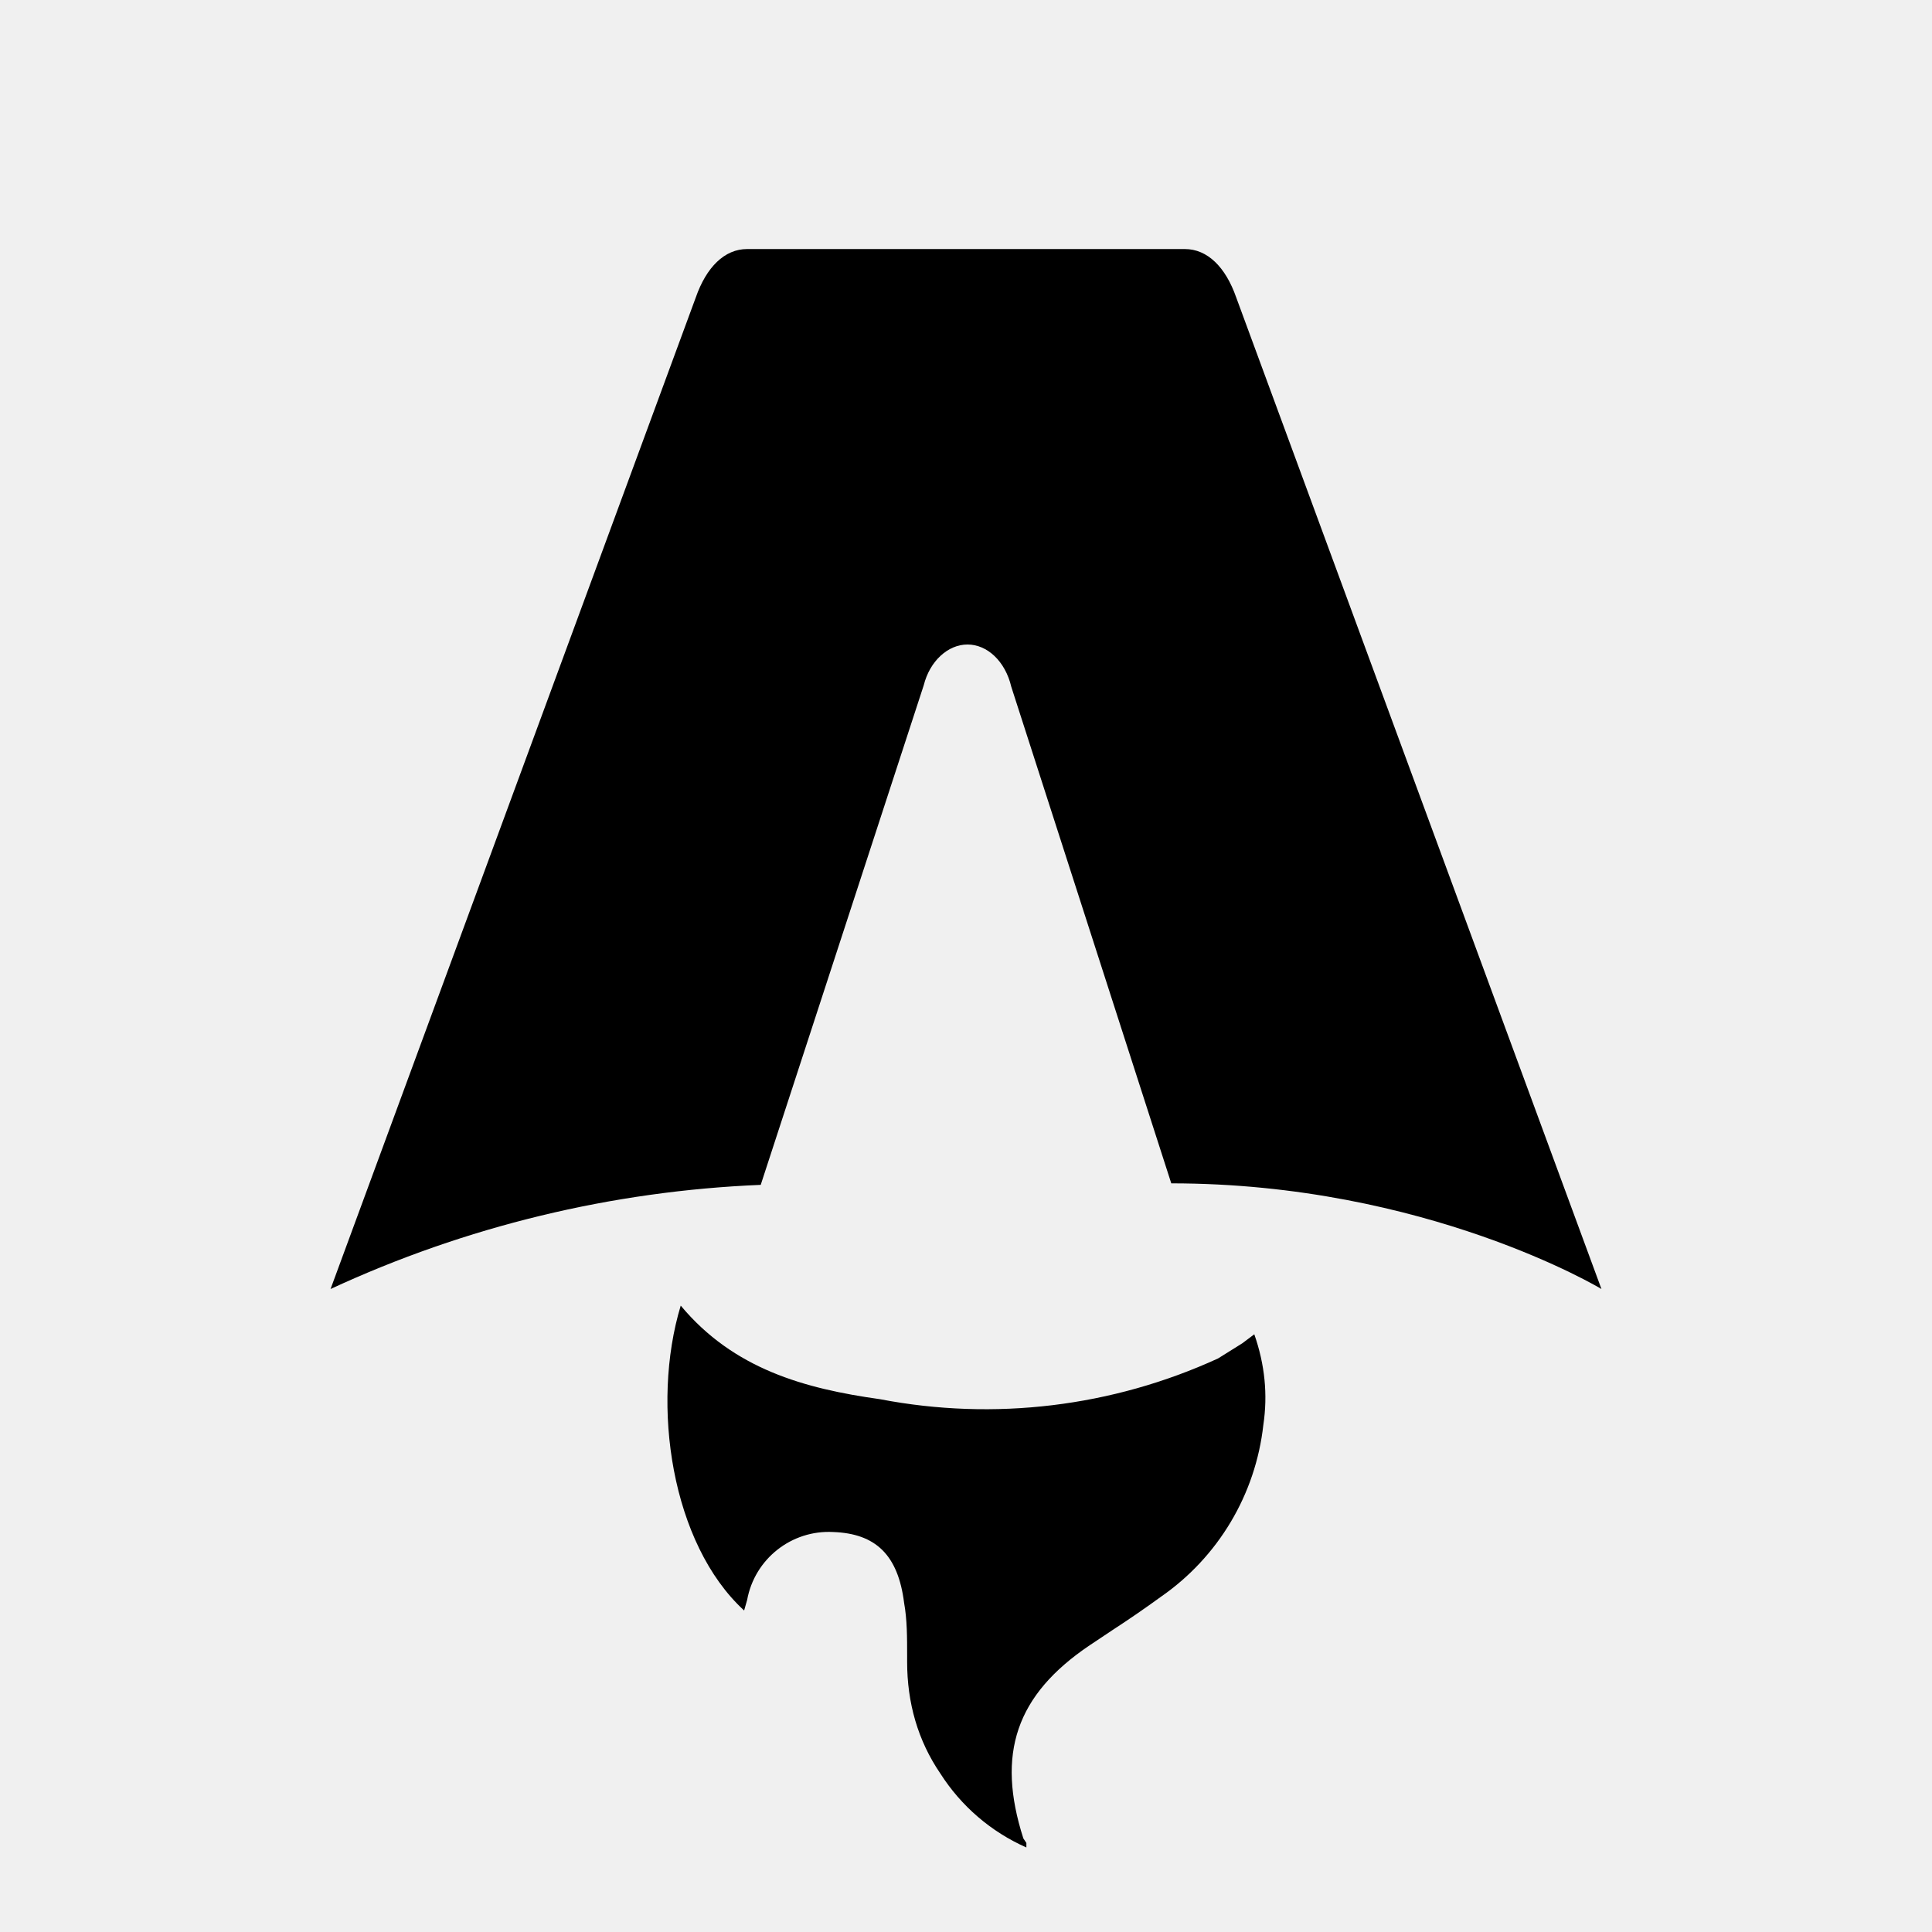
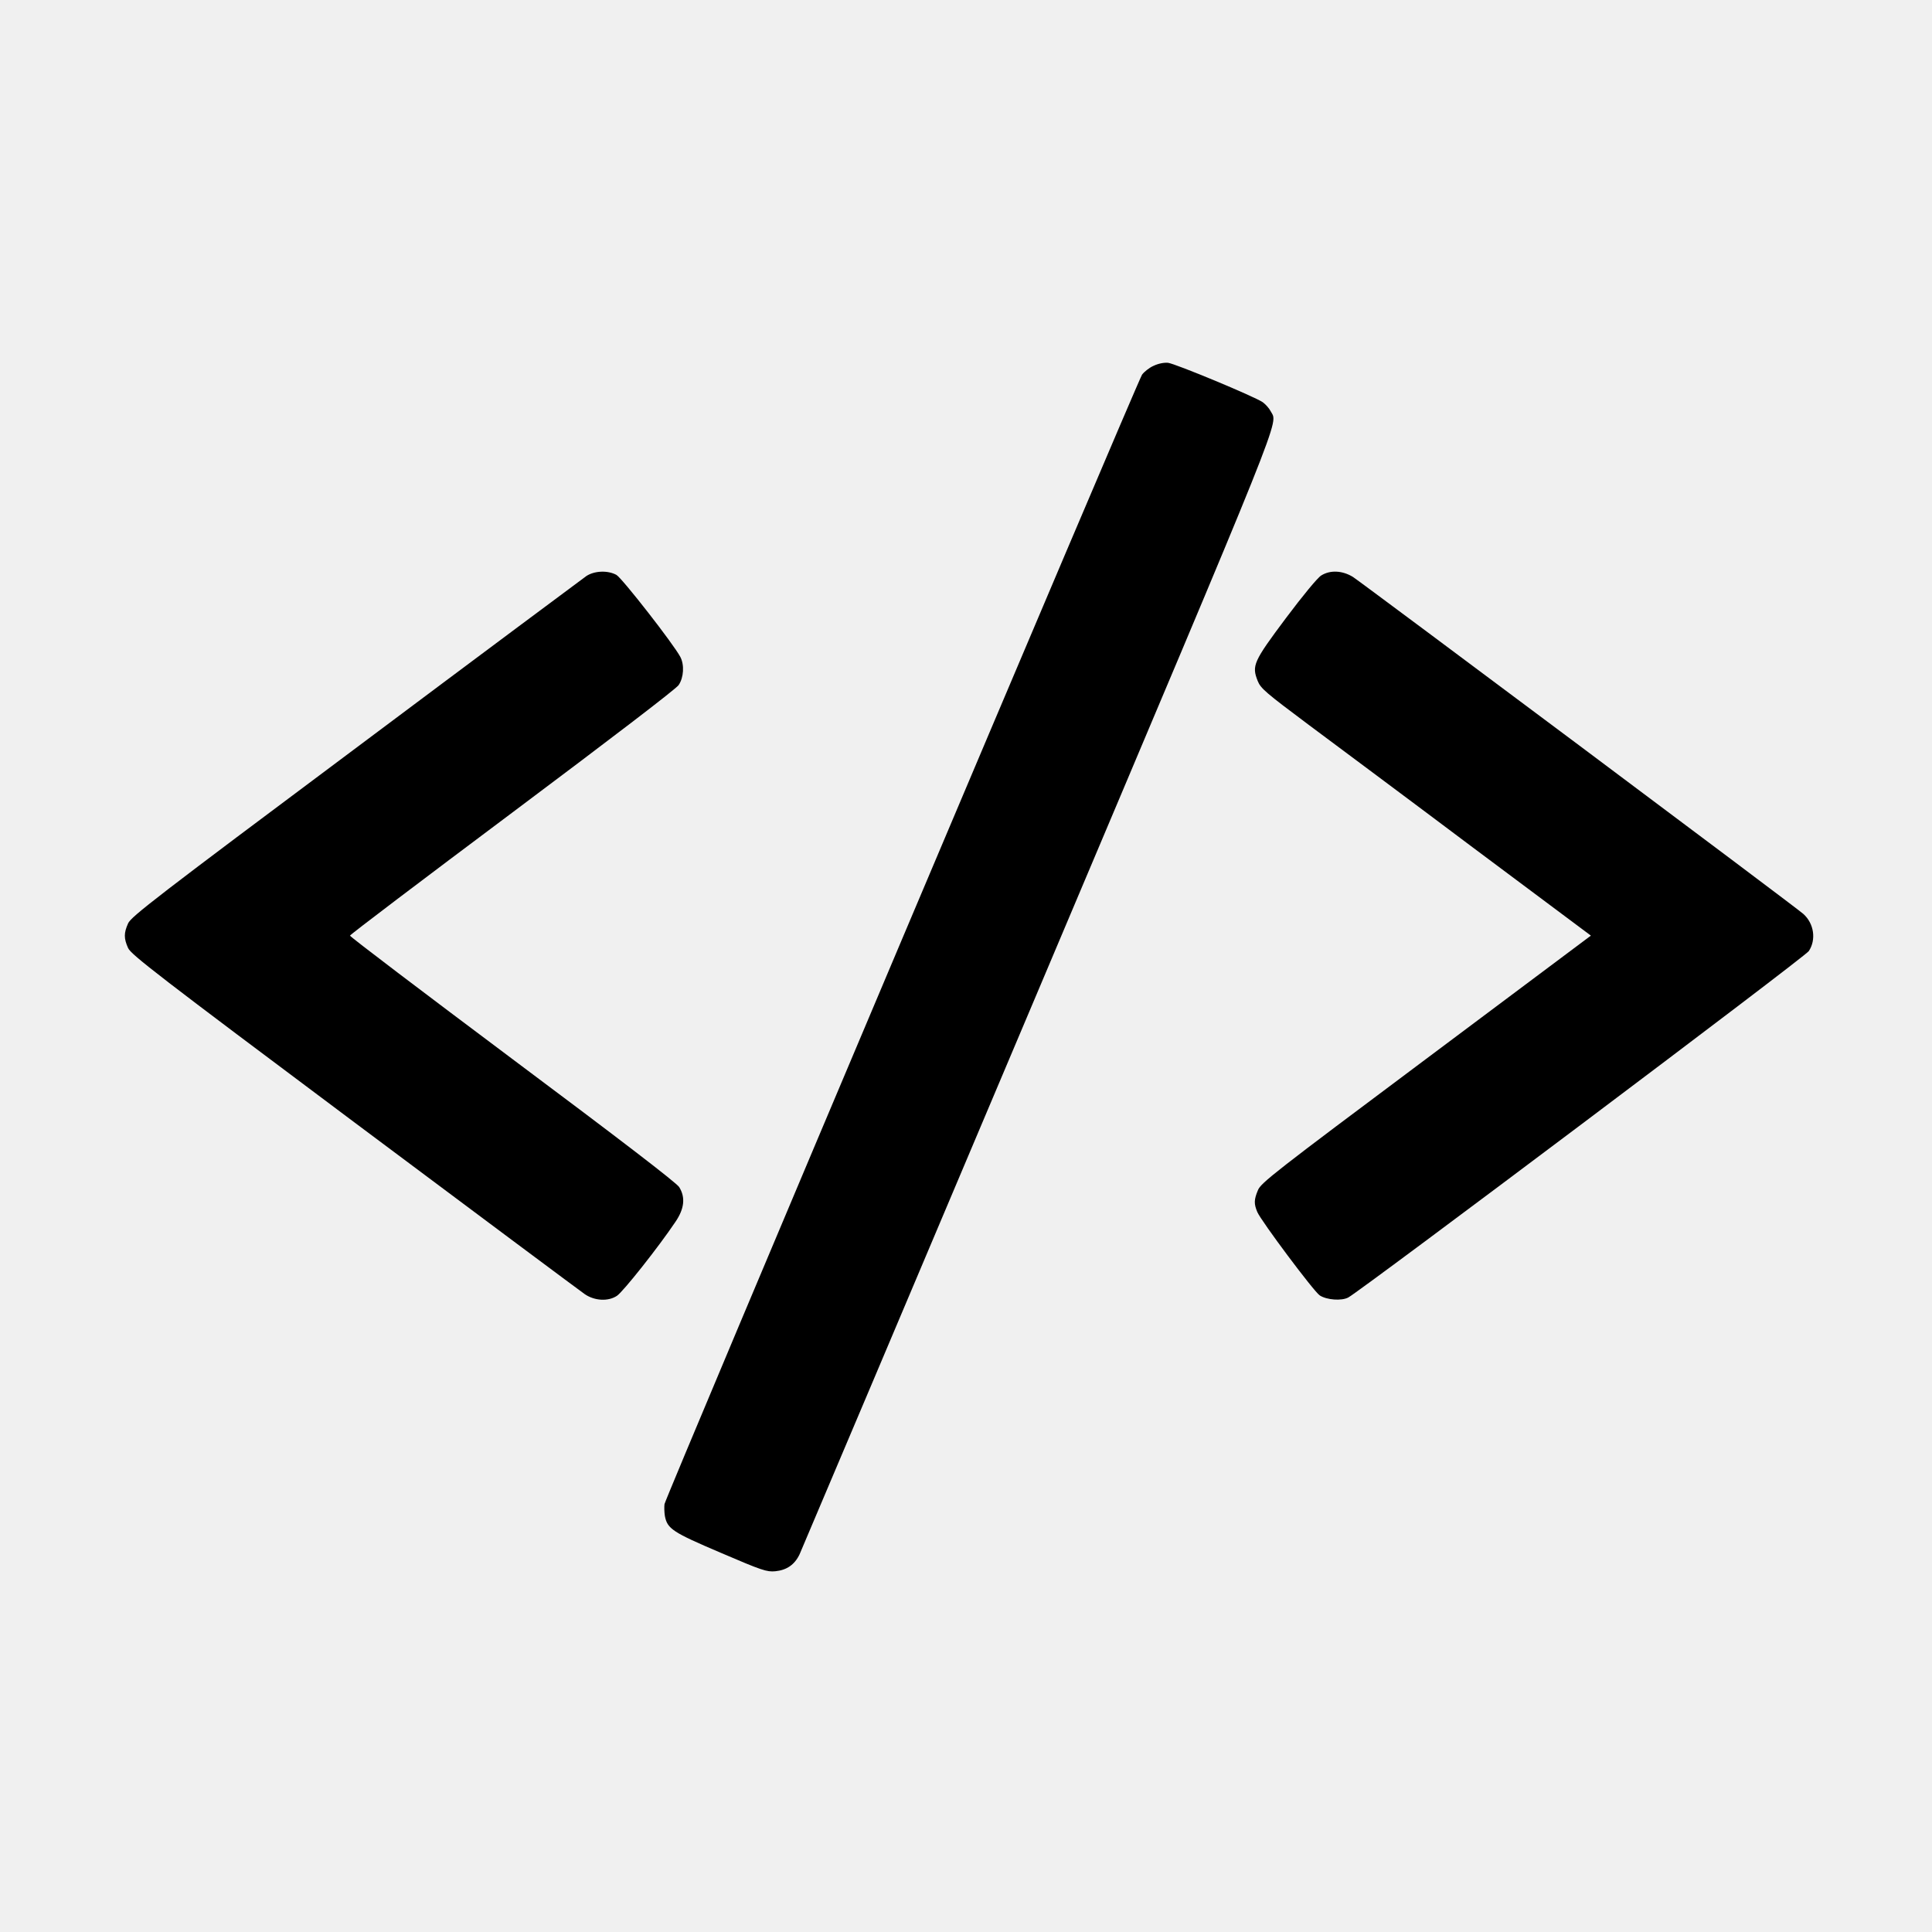
- <svg xmlns="http://www.w3.org/2000/svg" fill="none" viewBox="0 0 128 128">
-   <path d="M50.4 78.5a75.1 75.1 0 0 0-28.5 6.9l24.2-65.7c.7-2 1.9-3.2 3.4-3.2h29c1.5 0 2.7 1.2 3.4 3.2l24.2 65.7s-11.6-7-28.5-7L67 45.5c-.4-1.7-1.6-2.8-2.9-2.8-1.3 0-2.5 1.1-2.9 2.7L50.4 78.5Zm-1.1 28.2Zm-4.2-20.2c-2 6.6-.6 15.8 4.2 20.2a17.5 17.5 0 0 1 .2-.7 5.5 5.5 0 0 1 5.7-4.5c2.8.1 4.3 1.5 4.7 4.7.2 1.1.2 2.3.2 3.5v.4c0 2.7.7 5.2 2.2 7.4a13 13 0 0 0 5.7 4.9v-.3l-.2-.3c-1.8-5.6-.5-9.5 4.4-12.8l1.5-1a73 73 0 0 0 3.2-2.2 16 16 0 0 0 6.8-11.4c.3-2 .1-4-.6-6l-.8.6-1.6 1a37 37 0 0 1-22.4 2.7c-5-.7-9.7-2-13.2-6.2Z" />
-   <style>
-         path { fill: #000; }
-         @media (prefers-color-scheme: dark) {
-             path { fill: #FFF; }
-         }
-     </style>
+ <svg xmlns="http://www.w3.org/2000/svg" version="1.0" width="1024pt" height="1024pt" viewBox="0 0 1024 1024" preserveAspectRatio="xMidYMid meet">
+   <g transform="translate(0,1024) scale(0.1,-0.1)" fill="#000000" stroke="none">
+     <path d="M6114 8301 c-23 -10 -50 -32 -61 -47 -25 -37 -2525 -5950 -2531 -5986 -2 -16 -1 -44 2 -63 13 -68 40 -86 296 -195 219 -94 244 -102 289 -98 61 6 103 35 129 90 11 24 580 1369 1266 2991 1329 3144 1269 2994 1231 3067 -8 16 -27 37 -42 48 -43 30 -462 204 -502 209 -22 2 -52 -4 -77 -16z" />
+     <path d="M3108 7187 c-18 -13 -569 -423 -1222 -912 -1055 -788 -1191 -893 -1207 -929 -23 -51 -23 -80 0 -131 16 -35 161 -147 1201 -925 651 -487 1200 -896 1219 -909 52 -36 125 -40 171 -9 33 22 220 258 310 392 47 69 54 129 20 184 -13 22 -313 252 -883 678 -474 355 -862 649 -862 655 0 5 387 298 860 652 522 391 869 656 882 676 27 40 31 107 9 149 -35 67 -309 418 -339 435 -46 25 -116 22 -159 -6z" />
+     <path d="M7003 7190 c-19 -11 -98 -107 -188 -227 -172 -230 -181 -251 -149 -332 16 -40 42 -62 268 -231 138 -103 532 -396 874 -653 l624 -466 -874 -654 c-804 -601 -876 -657 -891 -696 -21 -50 -21 -72 -3 -115 20 -47 300 -422 331 -442 37 -24 115 -30 151 -11 69 37 2420 1804 2441 1836 40 60 28 146 -29 197 -34 32 -2335 1752 -2387 1786 -55 34 -120 38 -168 8z" />
+   </g>
</svg>
